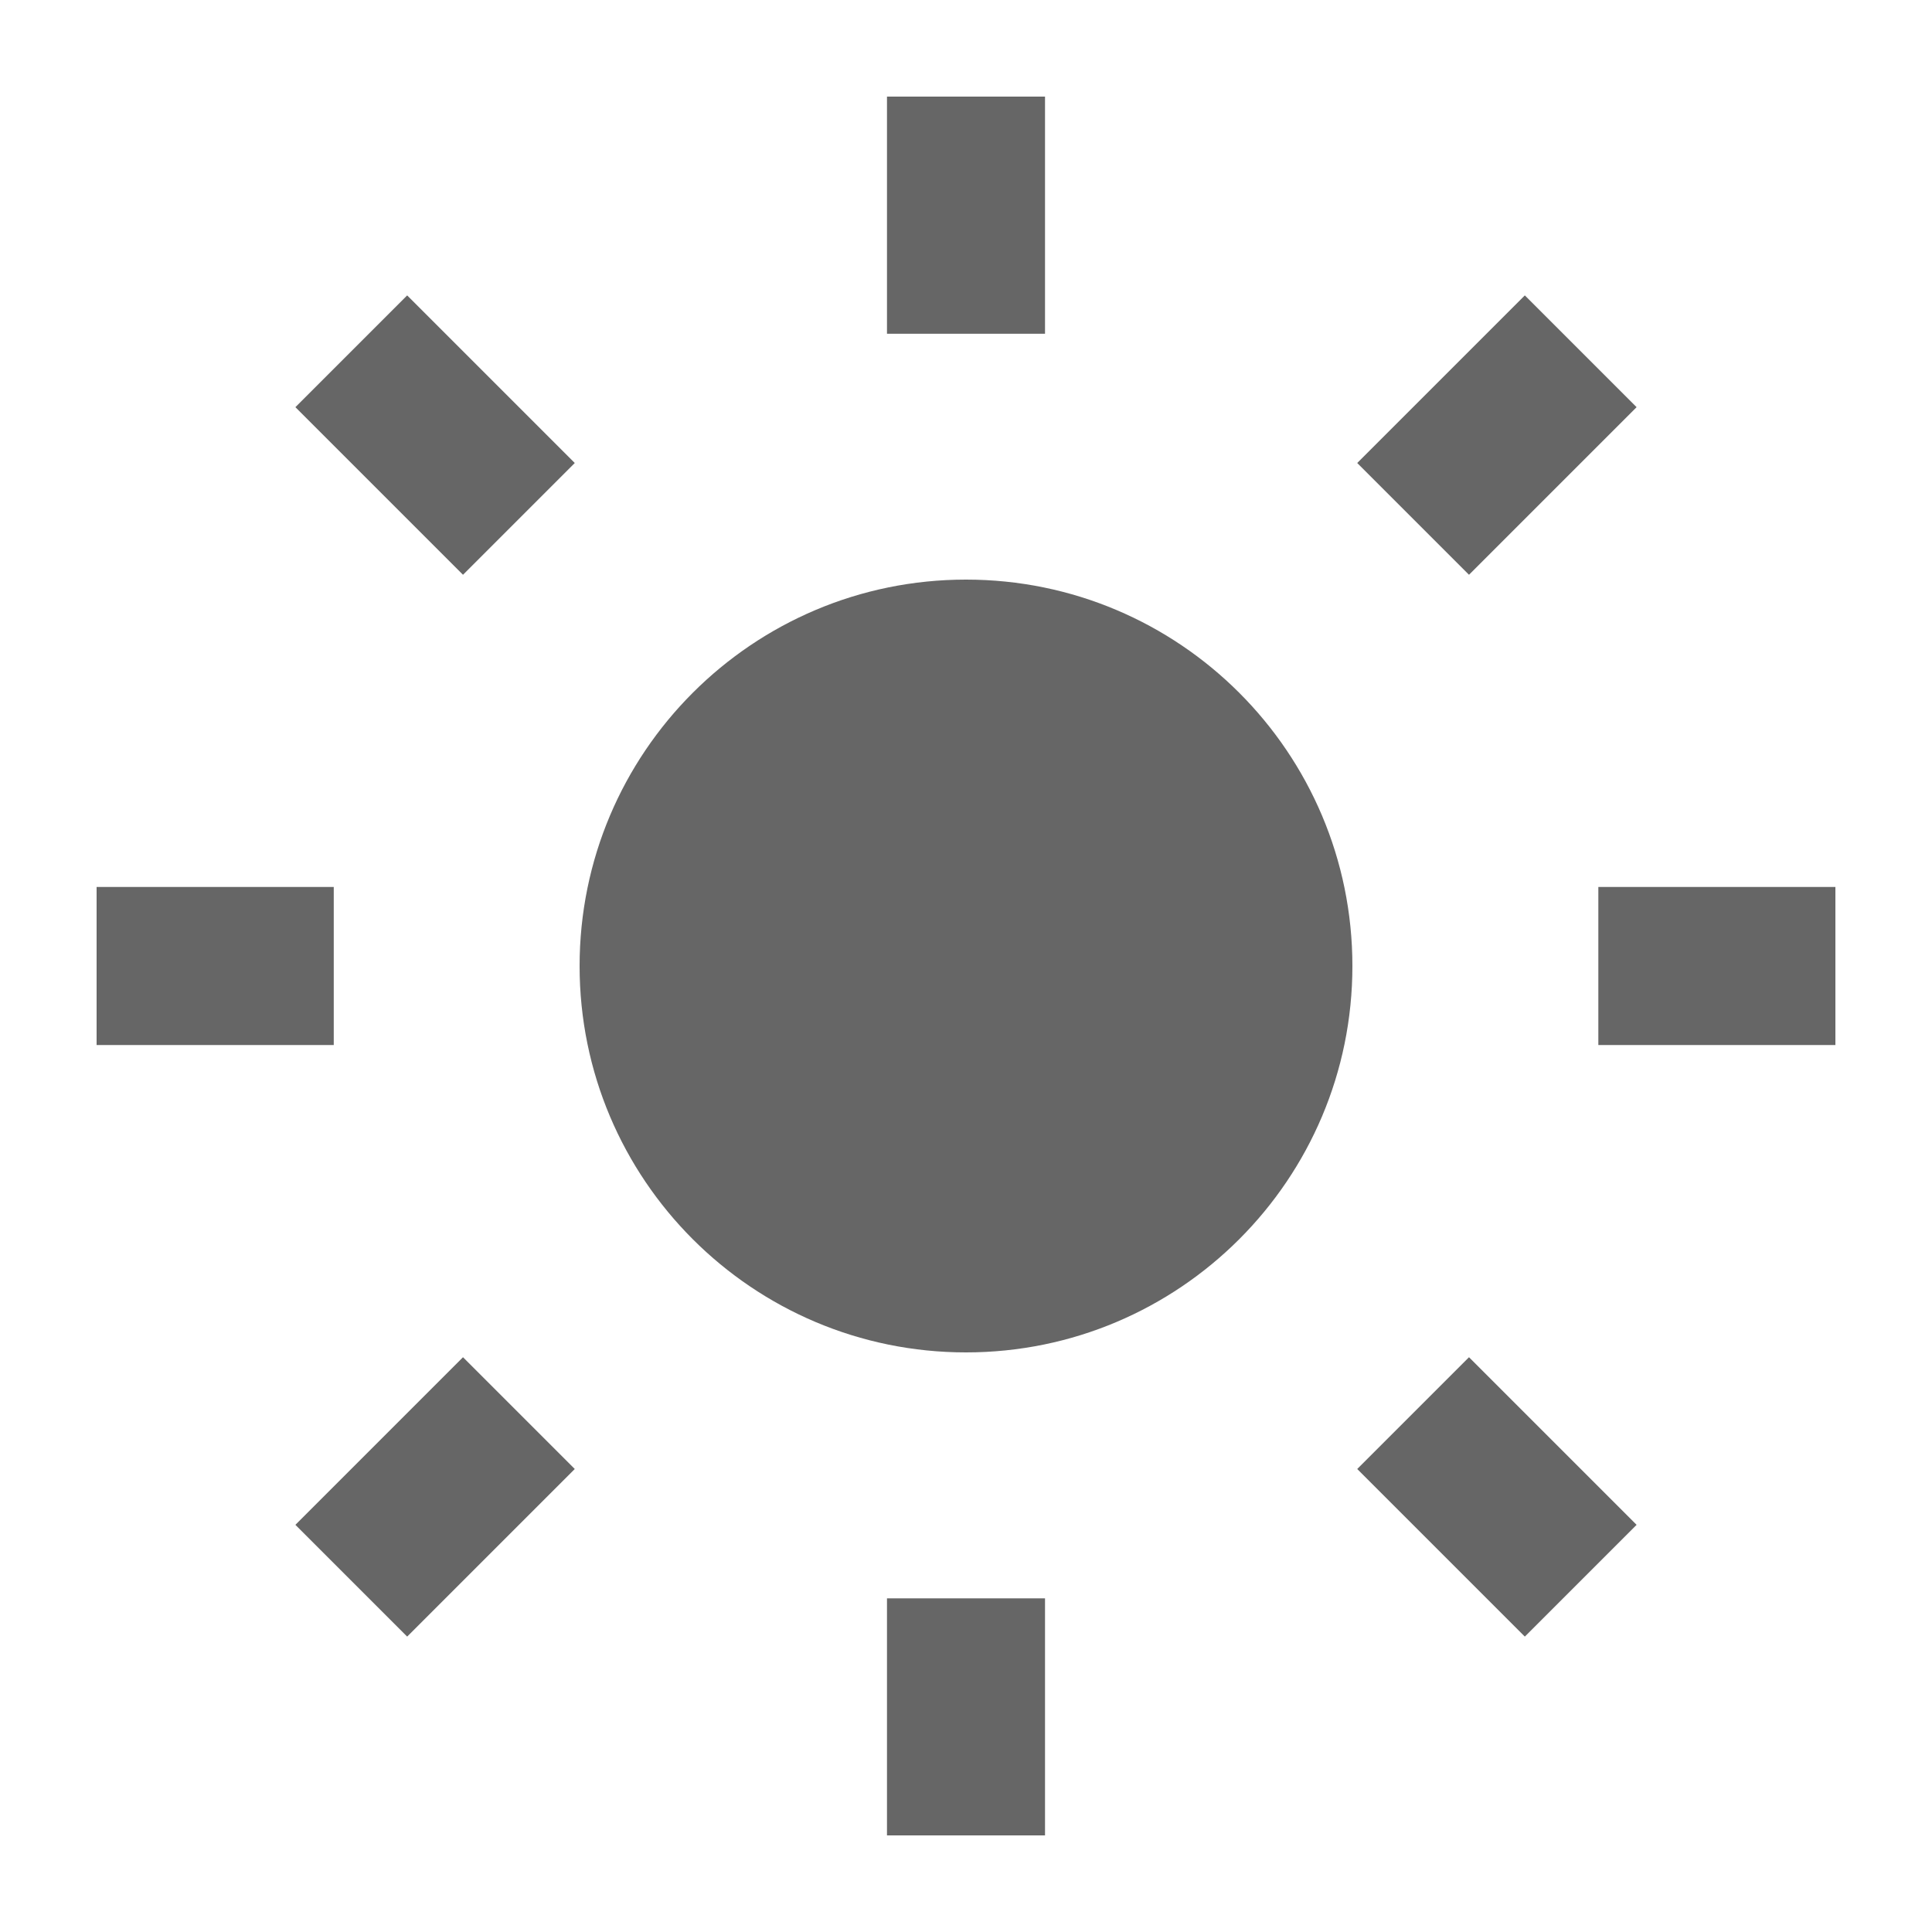
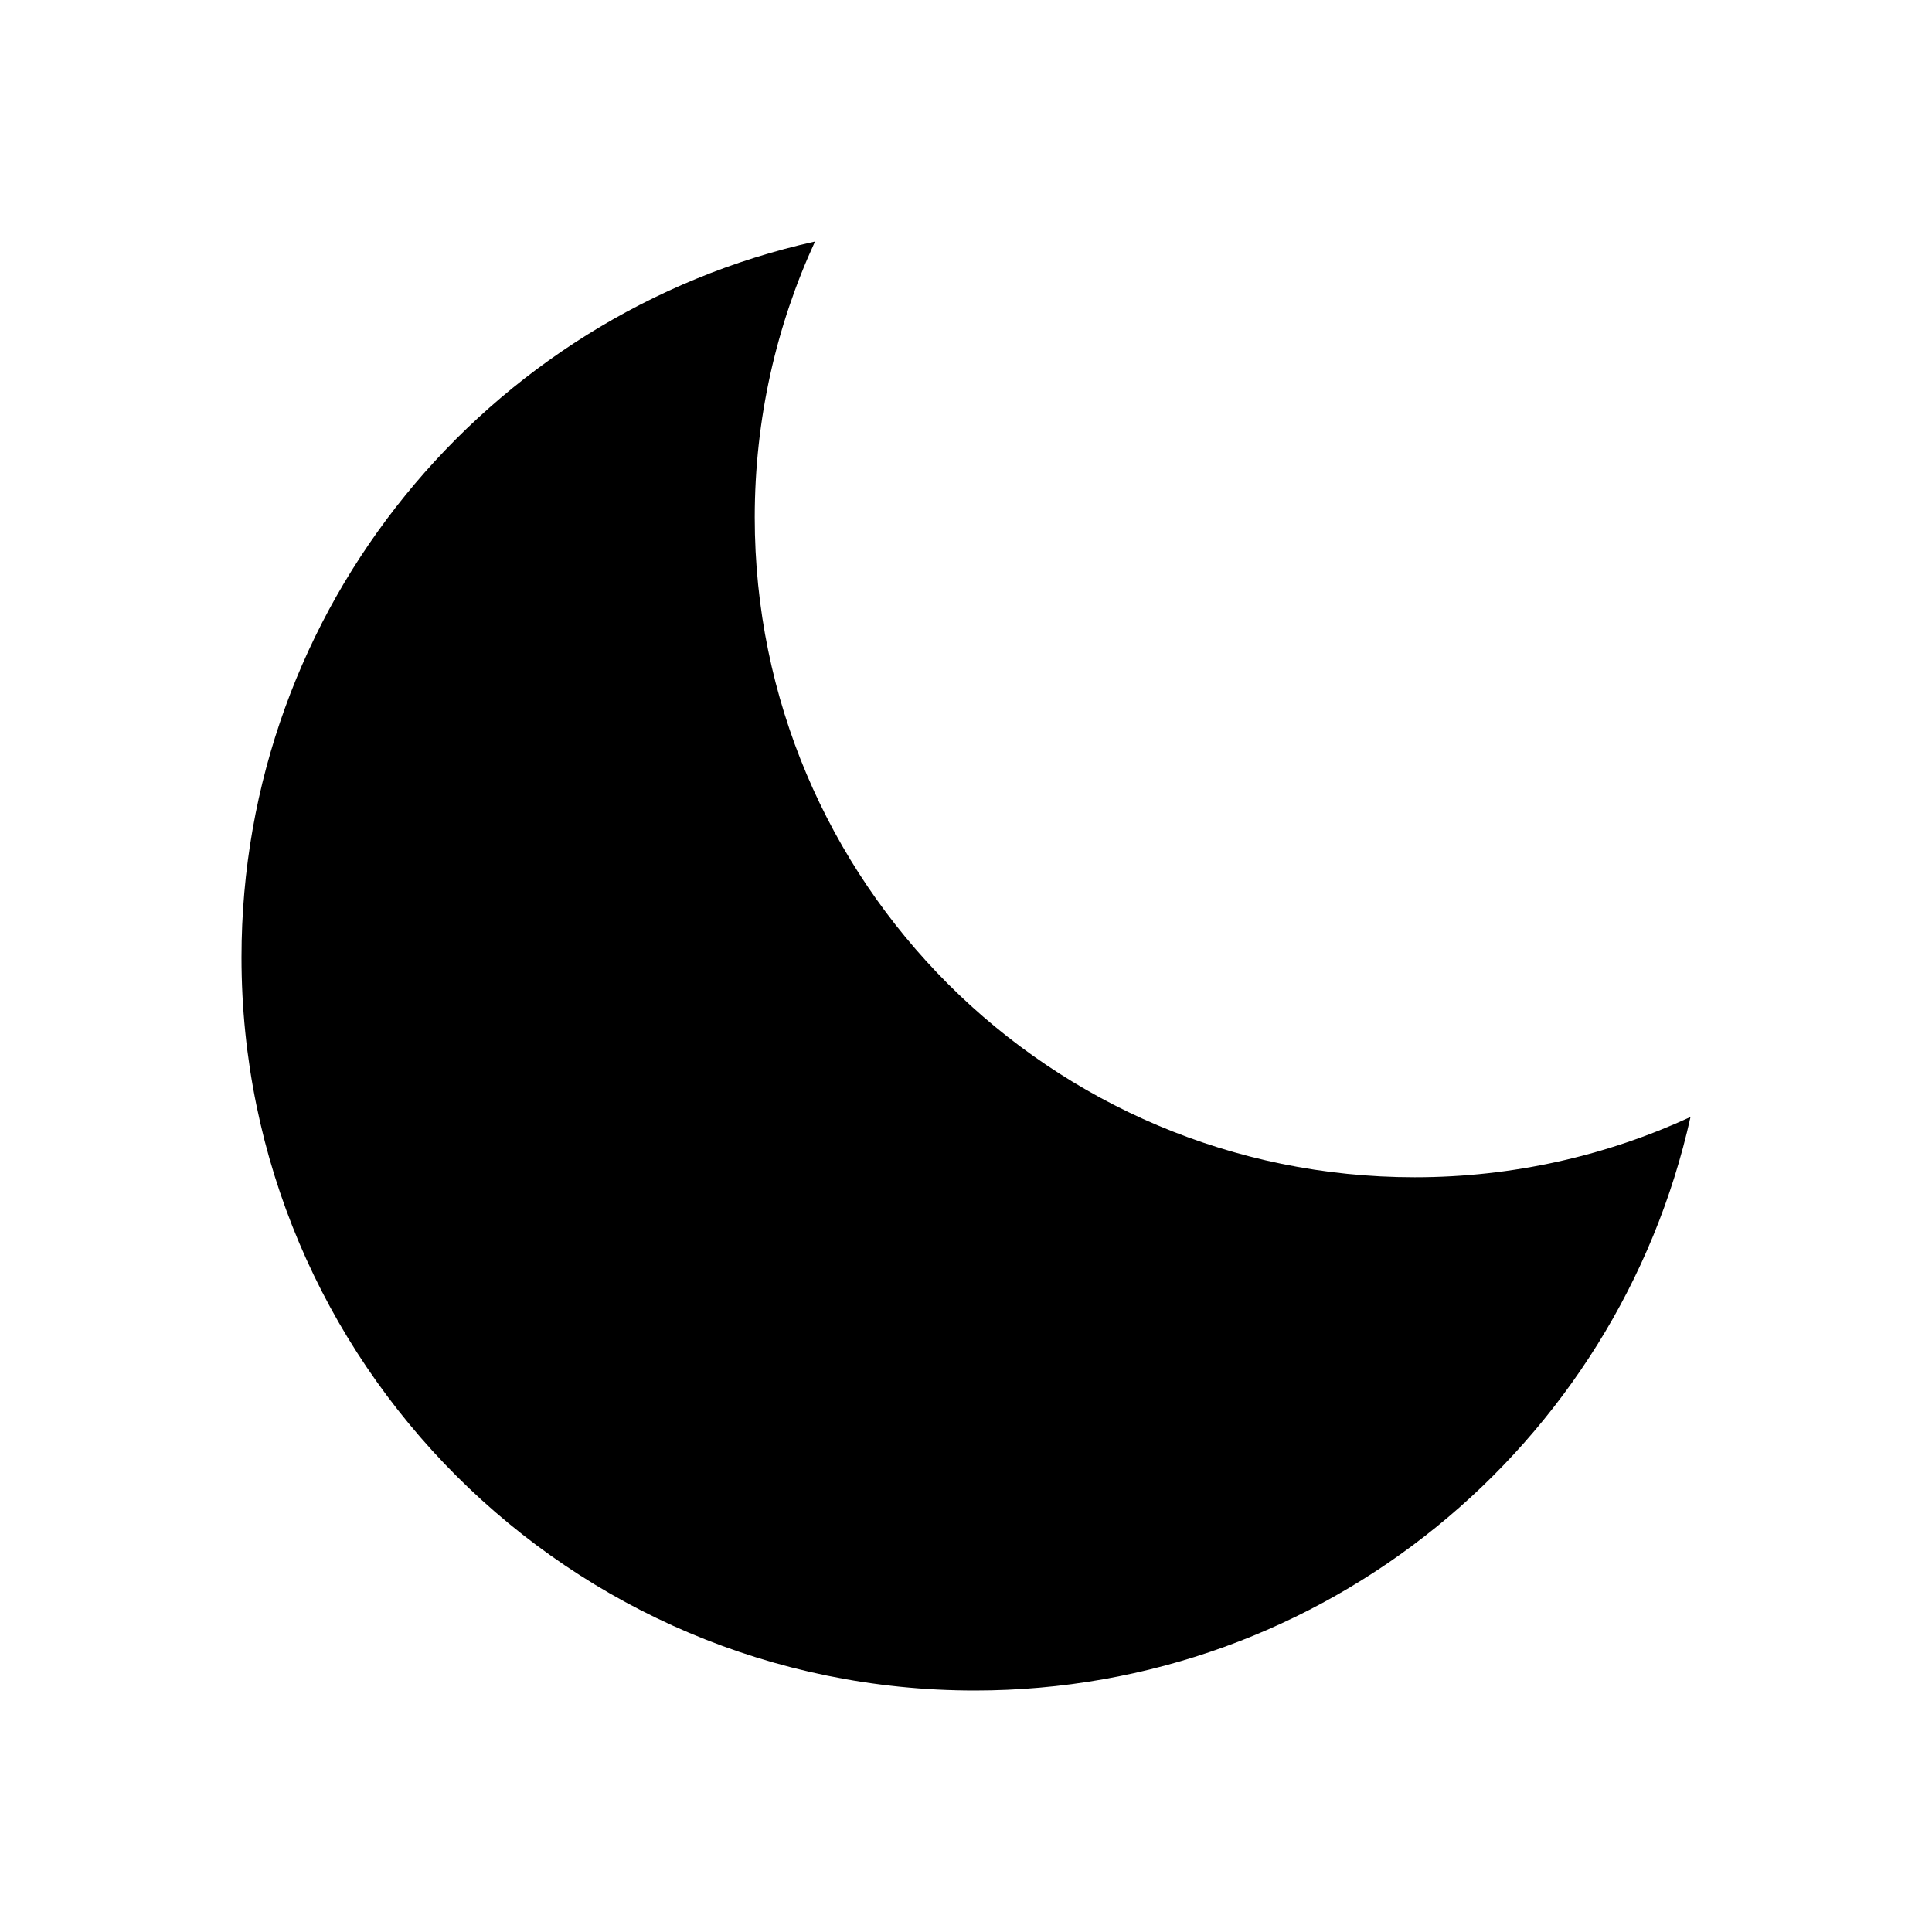
- <svg width="20" height="20" viewBox="0 0 20 20" fill="none">
-   <g id="icon_light">
-     <path id="Union" fill-rule="evenodd" clip-rule="evenodd" d="M9.182 1H10.818V3.455H9.182V1ZM9.182 19V16.546H10.818V19H9.182ZM4.215 3.058L3.058 4.215L4.793 5.95L5.95 4.793L4.215 3.058ZM14.05 15.207L15.207 14.05L16.942 15.785L15.785 16.942L14.05 15.207ZM16.942 4.215L15.785 3.058L14.05 4.793L15.207 5.95L16.942 4.215ZM4.793 14.05L5.95 15.207L4.215 16.942L3.058 15.785L4.793 14.05ZM16.546 10.818H19V9.182H16.546V10.818ZM3.455 9.182V10.818H1V9.182H3.455ZM6 10C6 12.209 7.791 14 10 14C12.209 14 14 12.209 14 10C14 7.791 12.209 6 10 6C7.791 6 6 7.791 6 10Z" fill="currentColor" fill-opacity="0.6" />
-   </g>
+ <svg xmlns="http://www.w3.org/2000/svg" width="20" height="20" viewBox="0 0 20 20" fill="none">
+   <path d="M8.437 2.5C8.037 3.369 7.813 4.336 7.813 5.356C7.813 9.128 10.872 12.187 14.645 12.187C15.664 12.187 16.631 11.963 17.5 11.563C16.745 14.96 13.714 17.5 10.09 17.5C5.898 17.5 2.5 14.102 2.5 9.91C2.5 6.286 5.04 3.255 8.437 2.5Z" fill="currentColor" />
</svg>
